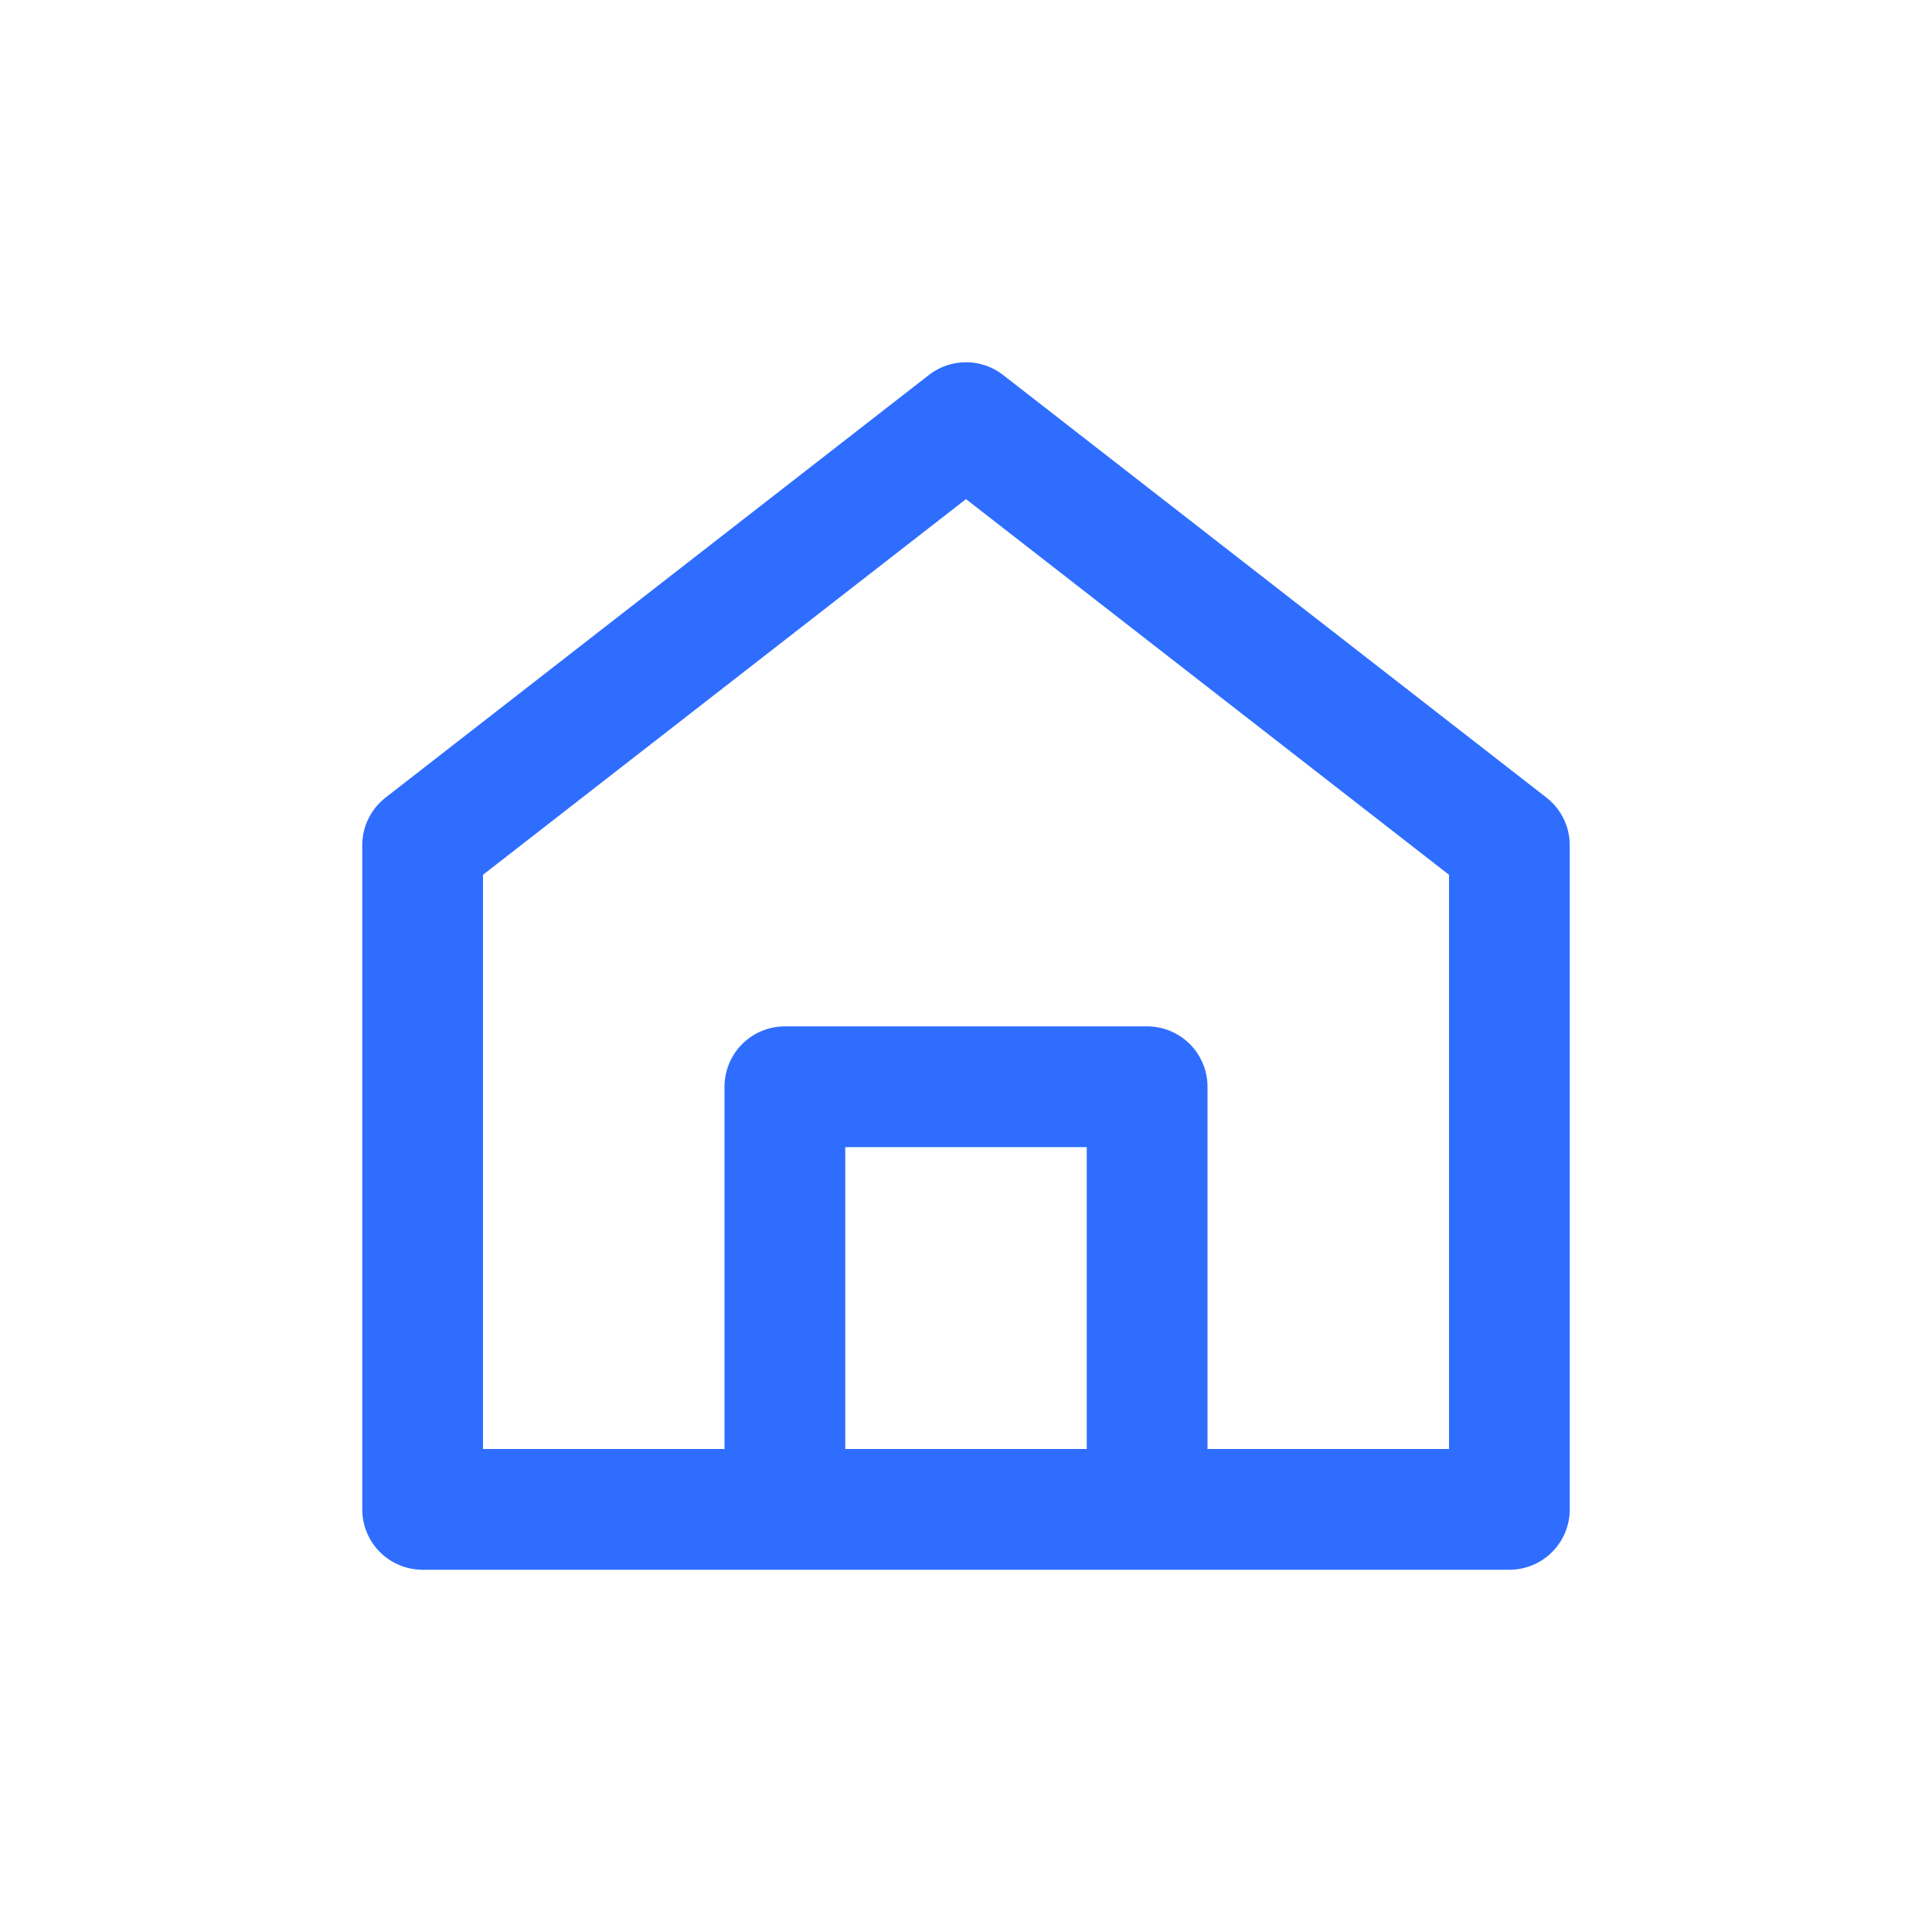
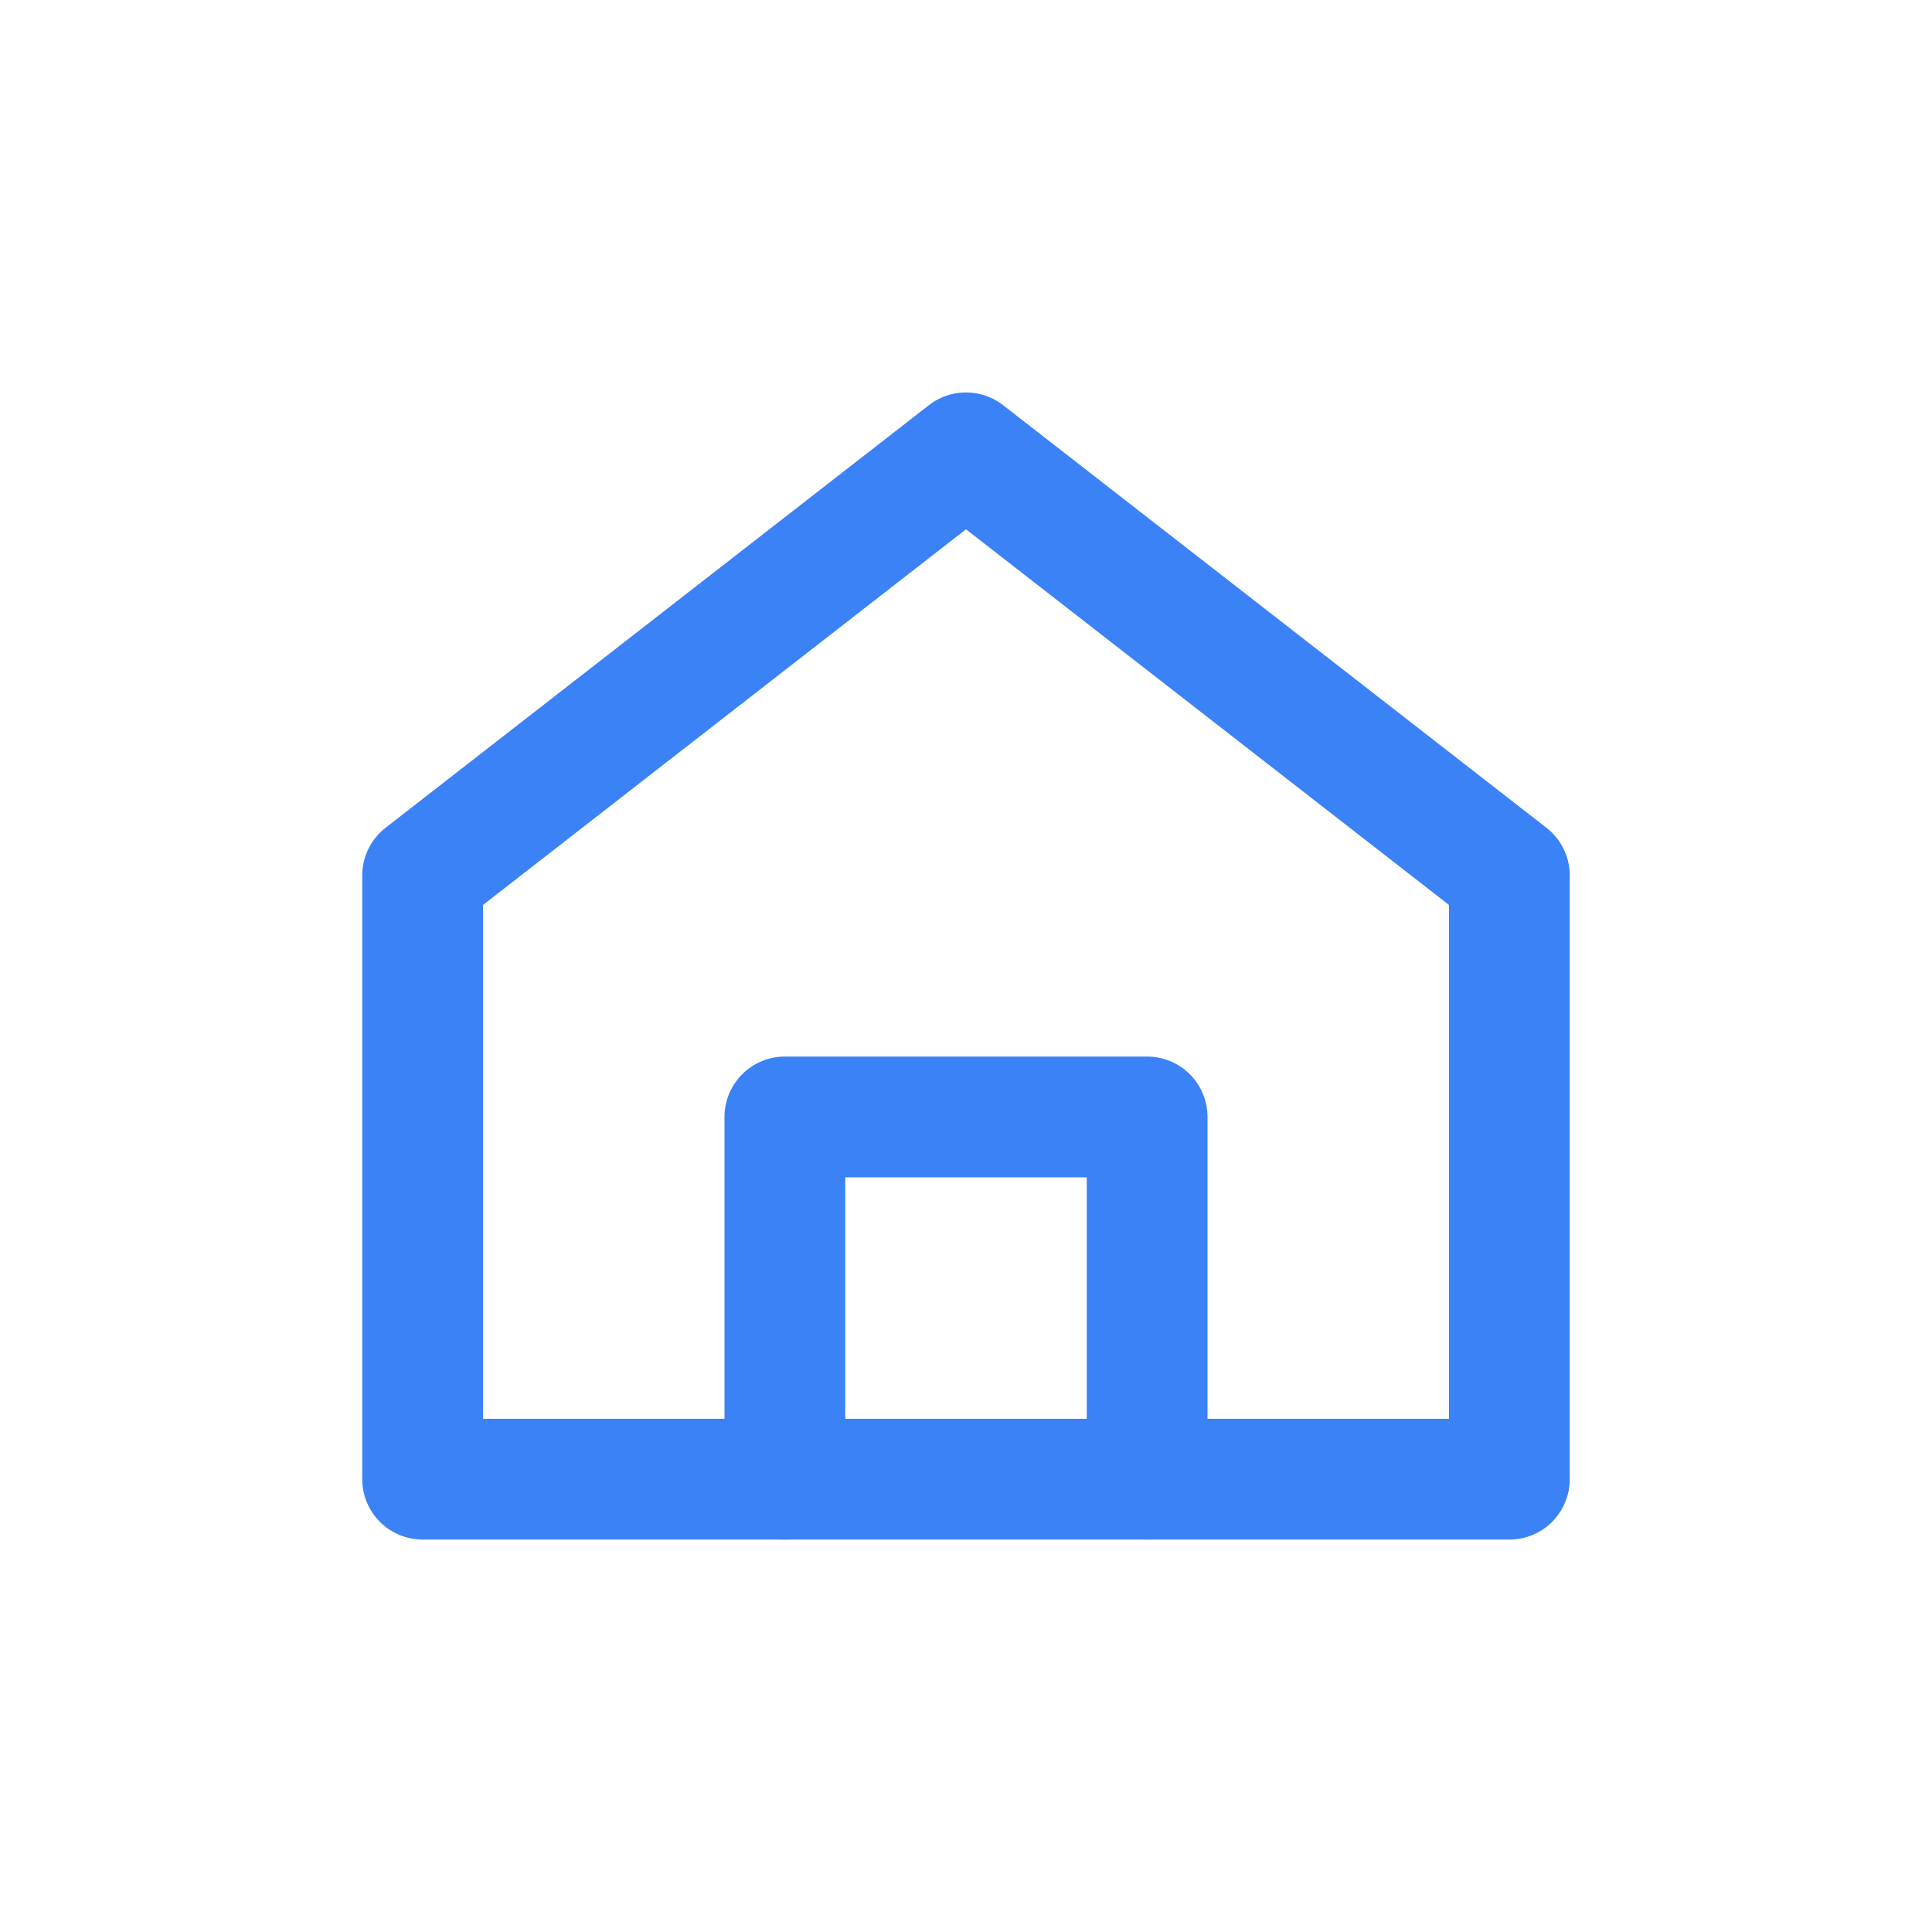
<svg xmlns="http://www.w3.org/2000/svg" width="64" height="64" viewBox="0 0 64 64" fill="none">
-   <path d="M14 28L32 14L50 28V50H14V28Z" stroke="#2F6DFF" stroke-width="4" stroke-linejoin="round" />
-   <path d="M26 50V36H38V50" stroke="#2F6DFF" stroke-width="4" stroke-linejoin="round" />
+   <path d="M14 29L32 15L50 29V49H14V29Z" stroke="#3B82F6" stroke-width="4" stroke-linecap="round" stroke-linejoin="round" />
+   <path d="M26 49V37H38V49" stroke="#3B82F6" stroke-width="4" stroke-linecap="round" stroke-linejoin="round" />
</svg>
